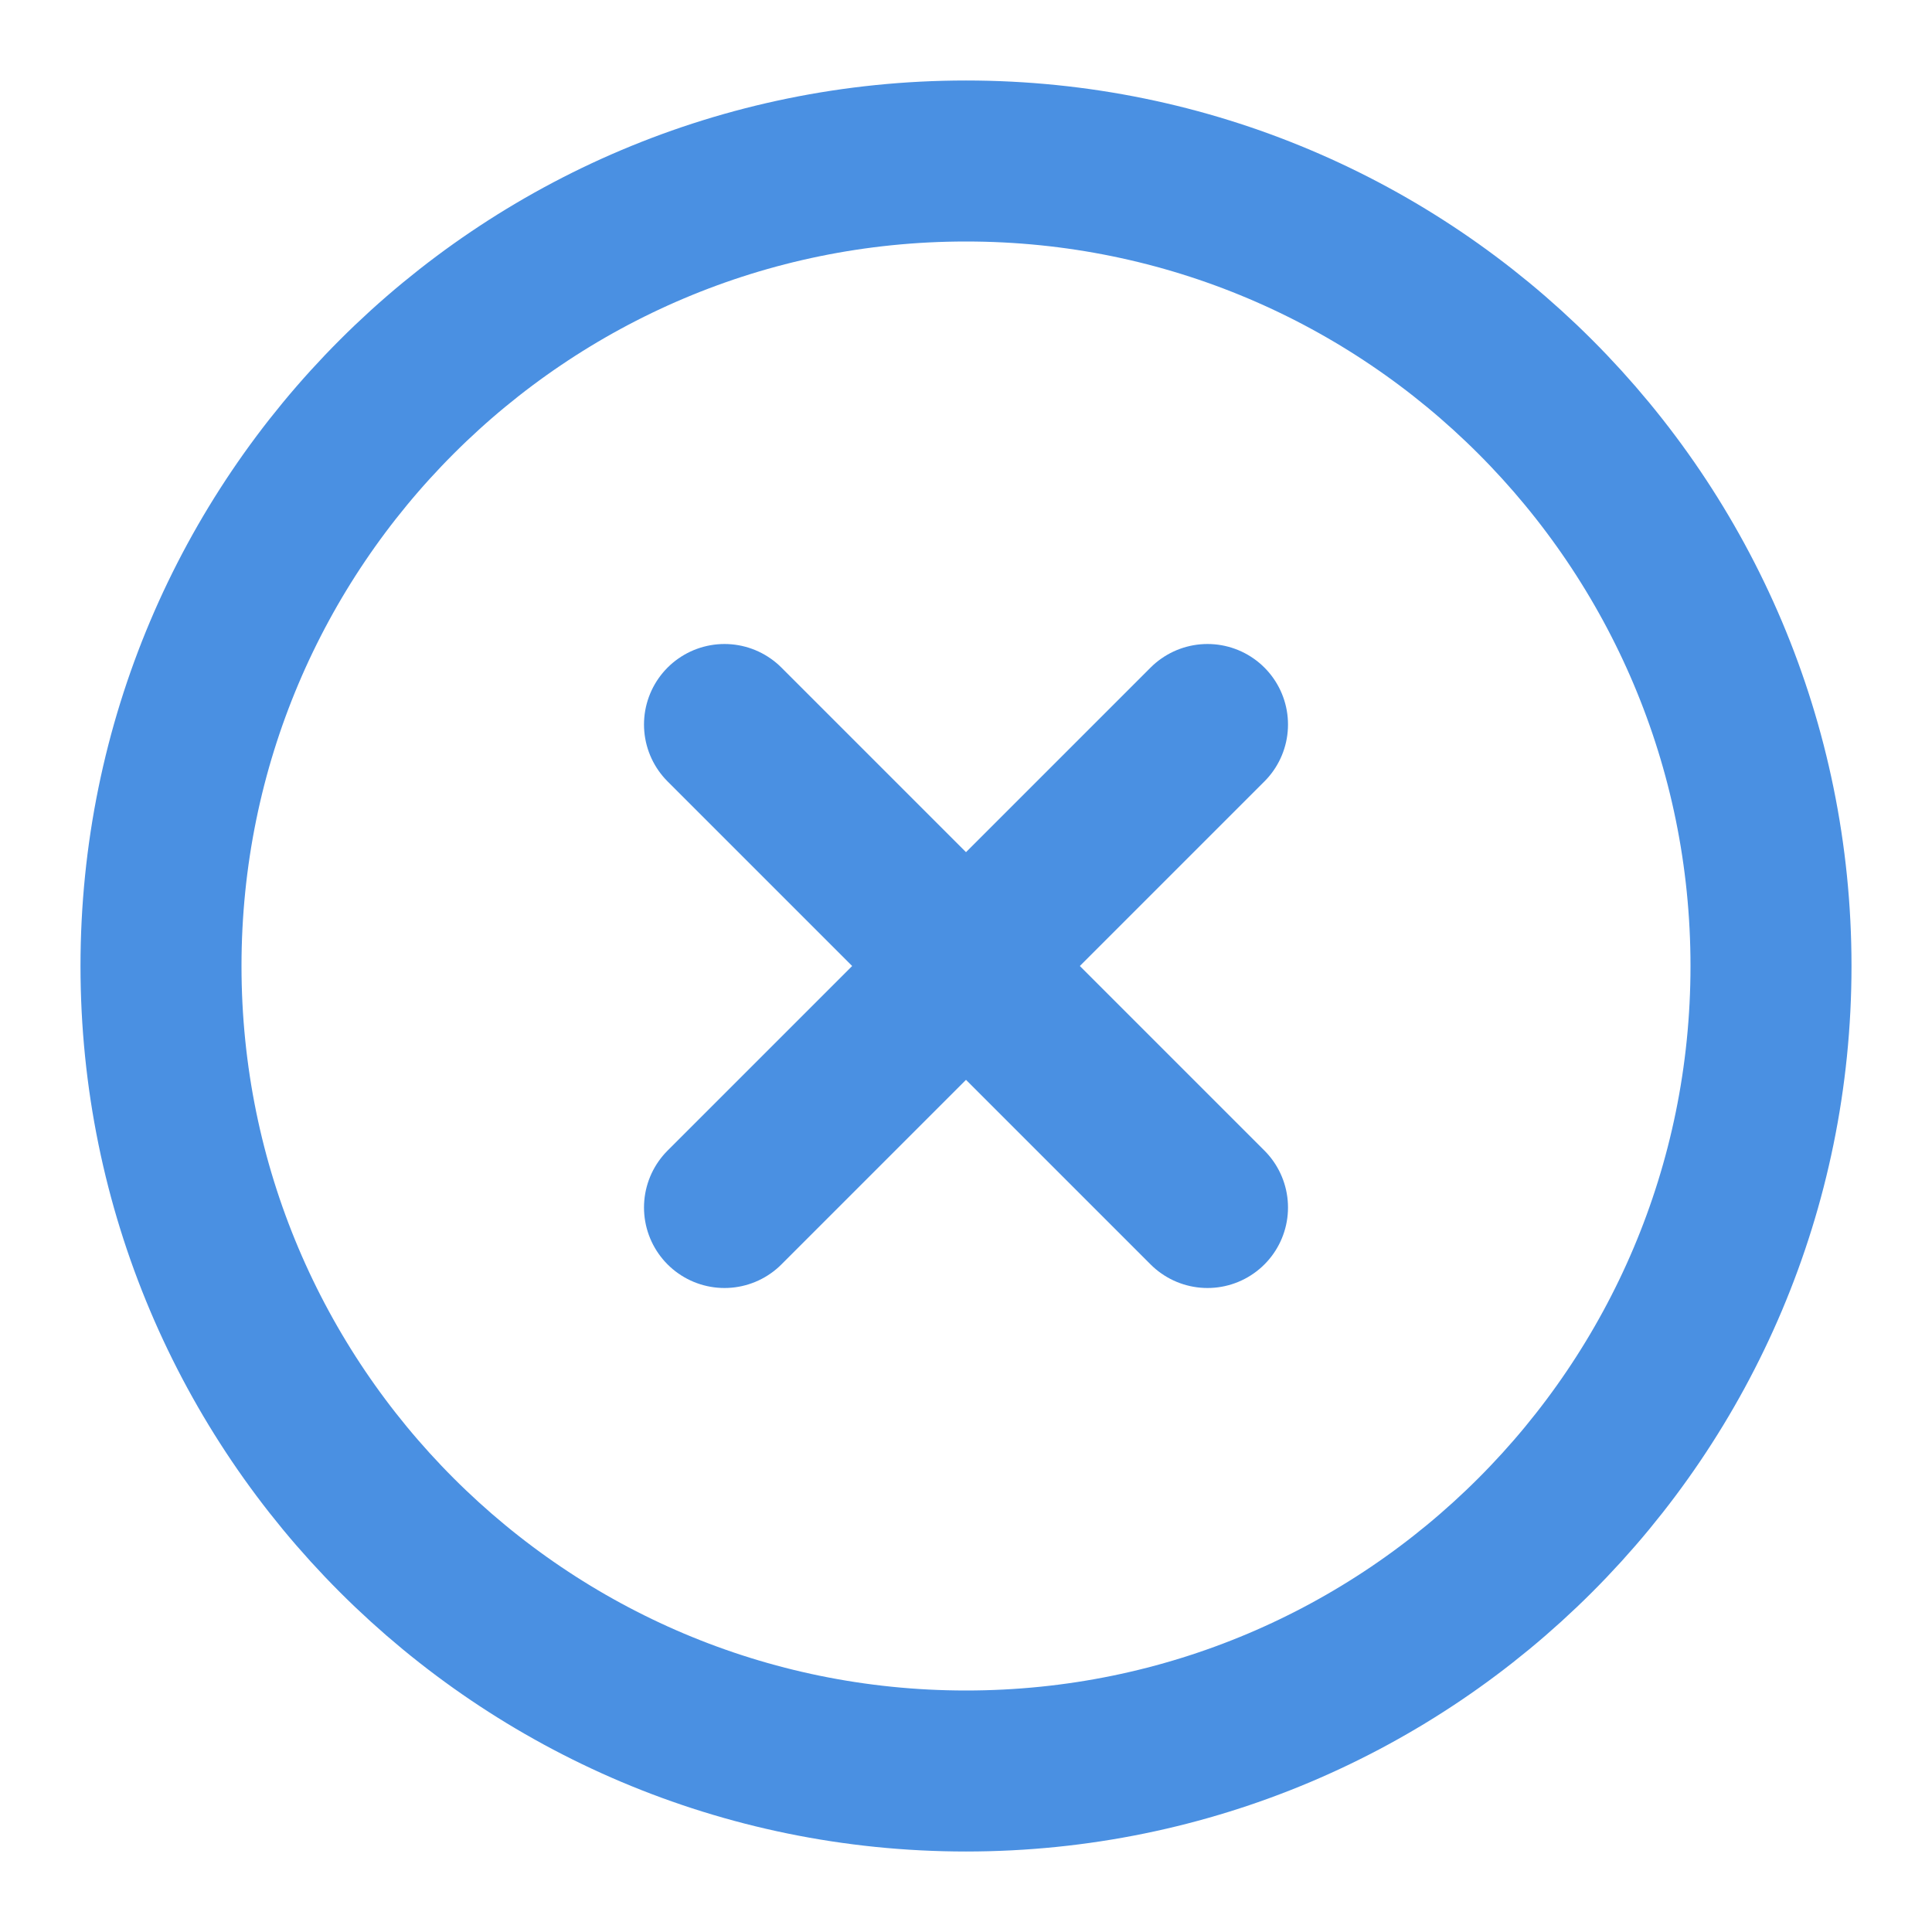
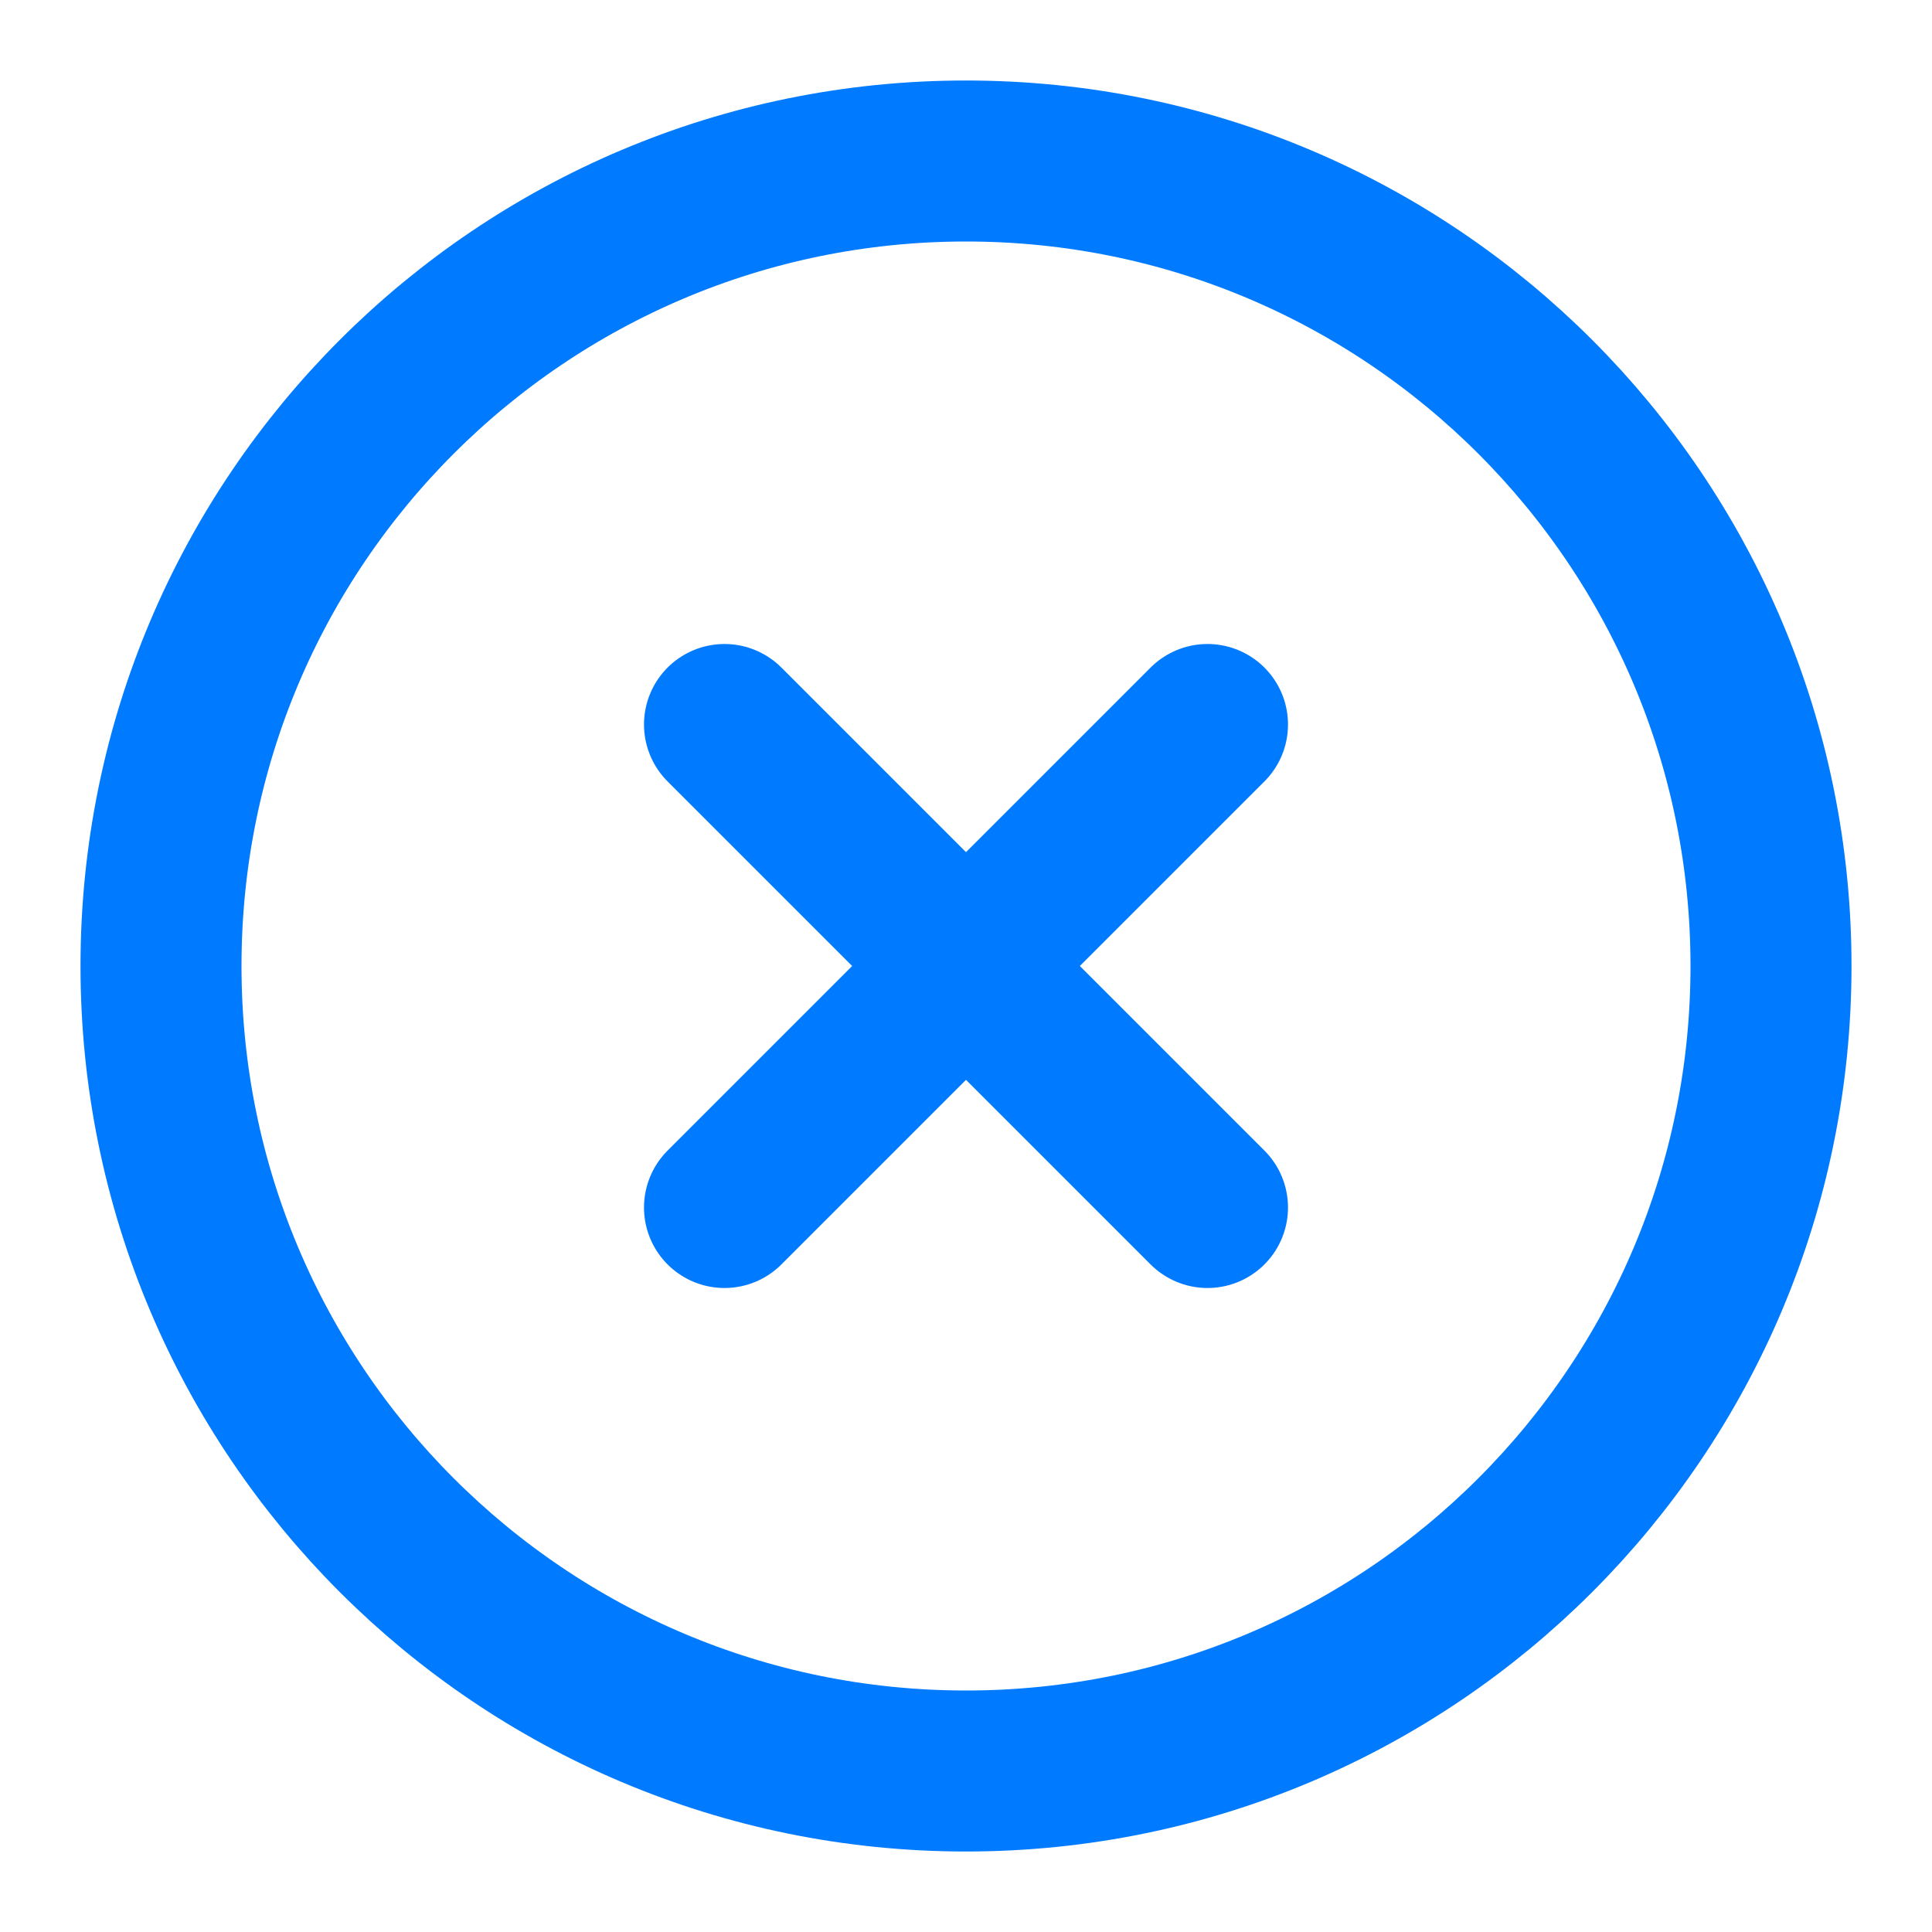
- <svg xmlns="http://www.w3.org/2000/svg" viewBox="0 0 24 24" fill="none" stroke="#4A90E2" stroke-width="2" stroke-linecap="round" stroke-linejoin="round">
+ <svg xmlns="http://www.w3.org/2000/svg" viewBox="0 0 24 24" fill="none" stroke="#007AFF" stroke-width="2" stroke-linecap="round" stroke-linejoin="round">
  <circle cx="12" cy="12" r="10" />
  <path d="M15 9l-6 6" />
  <path d="M9 9l6 6" />
</svg>
